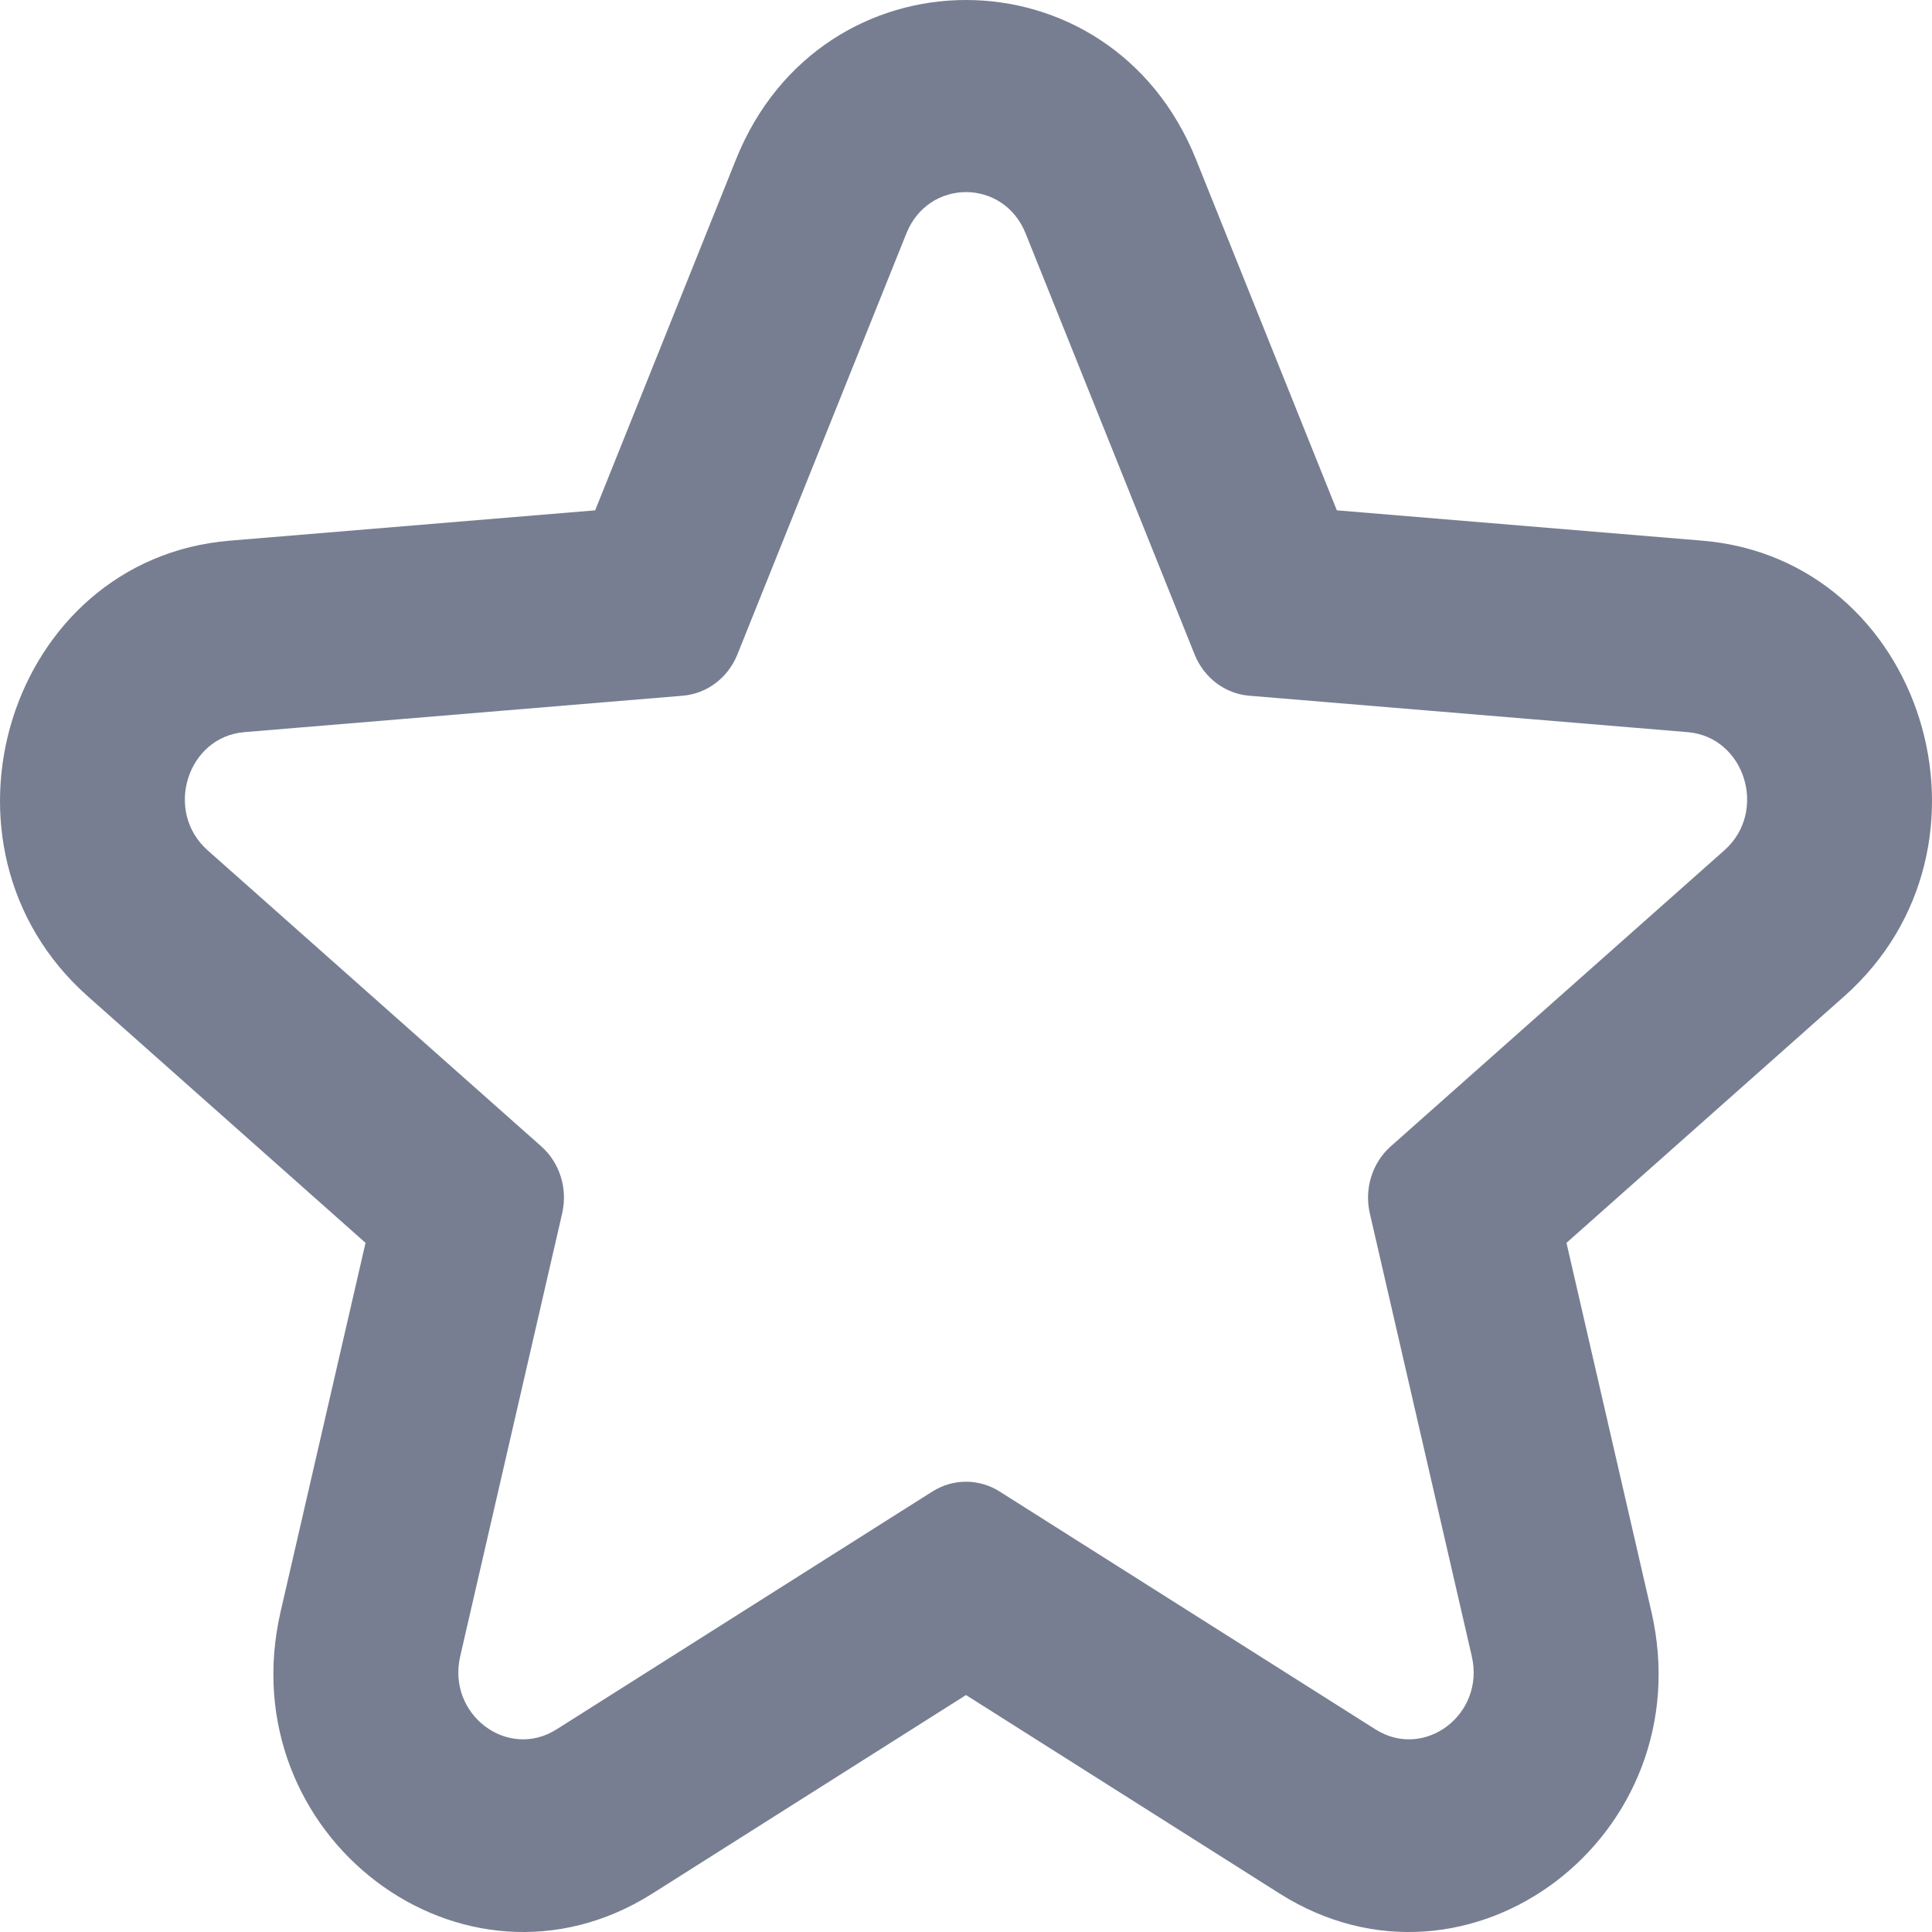
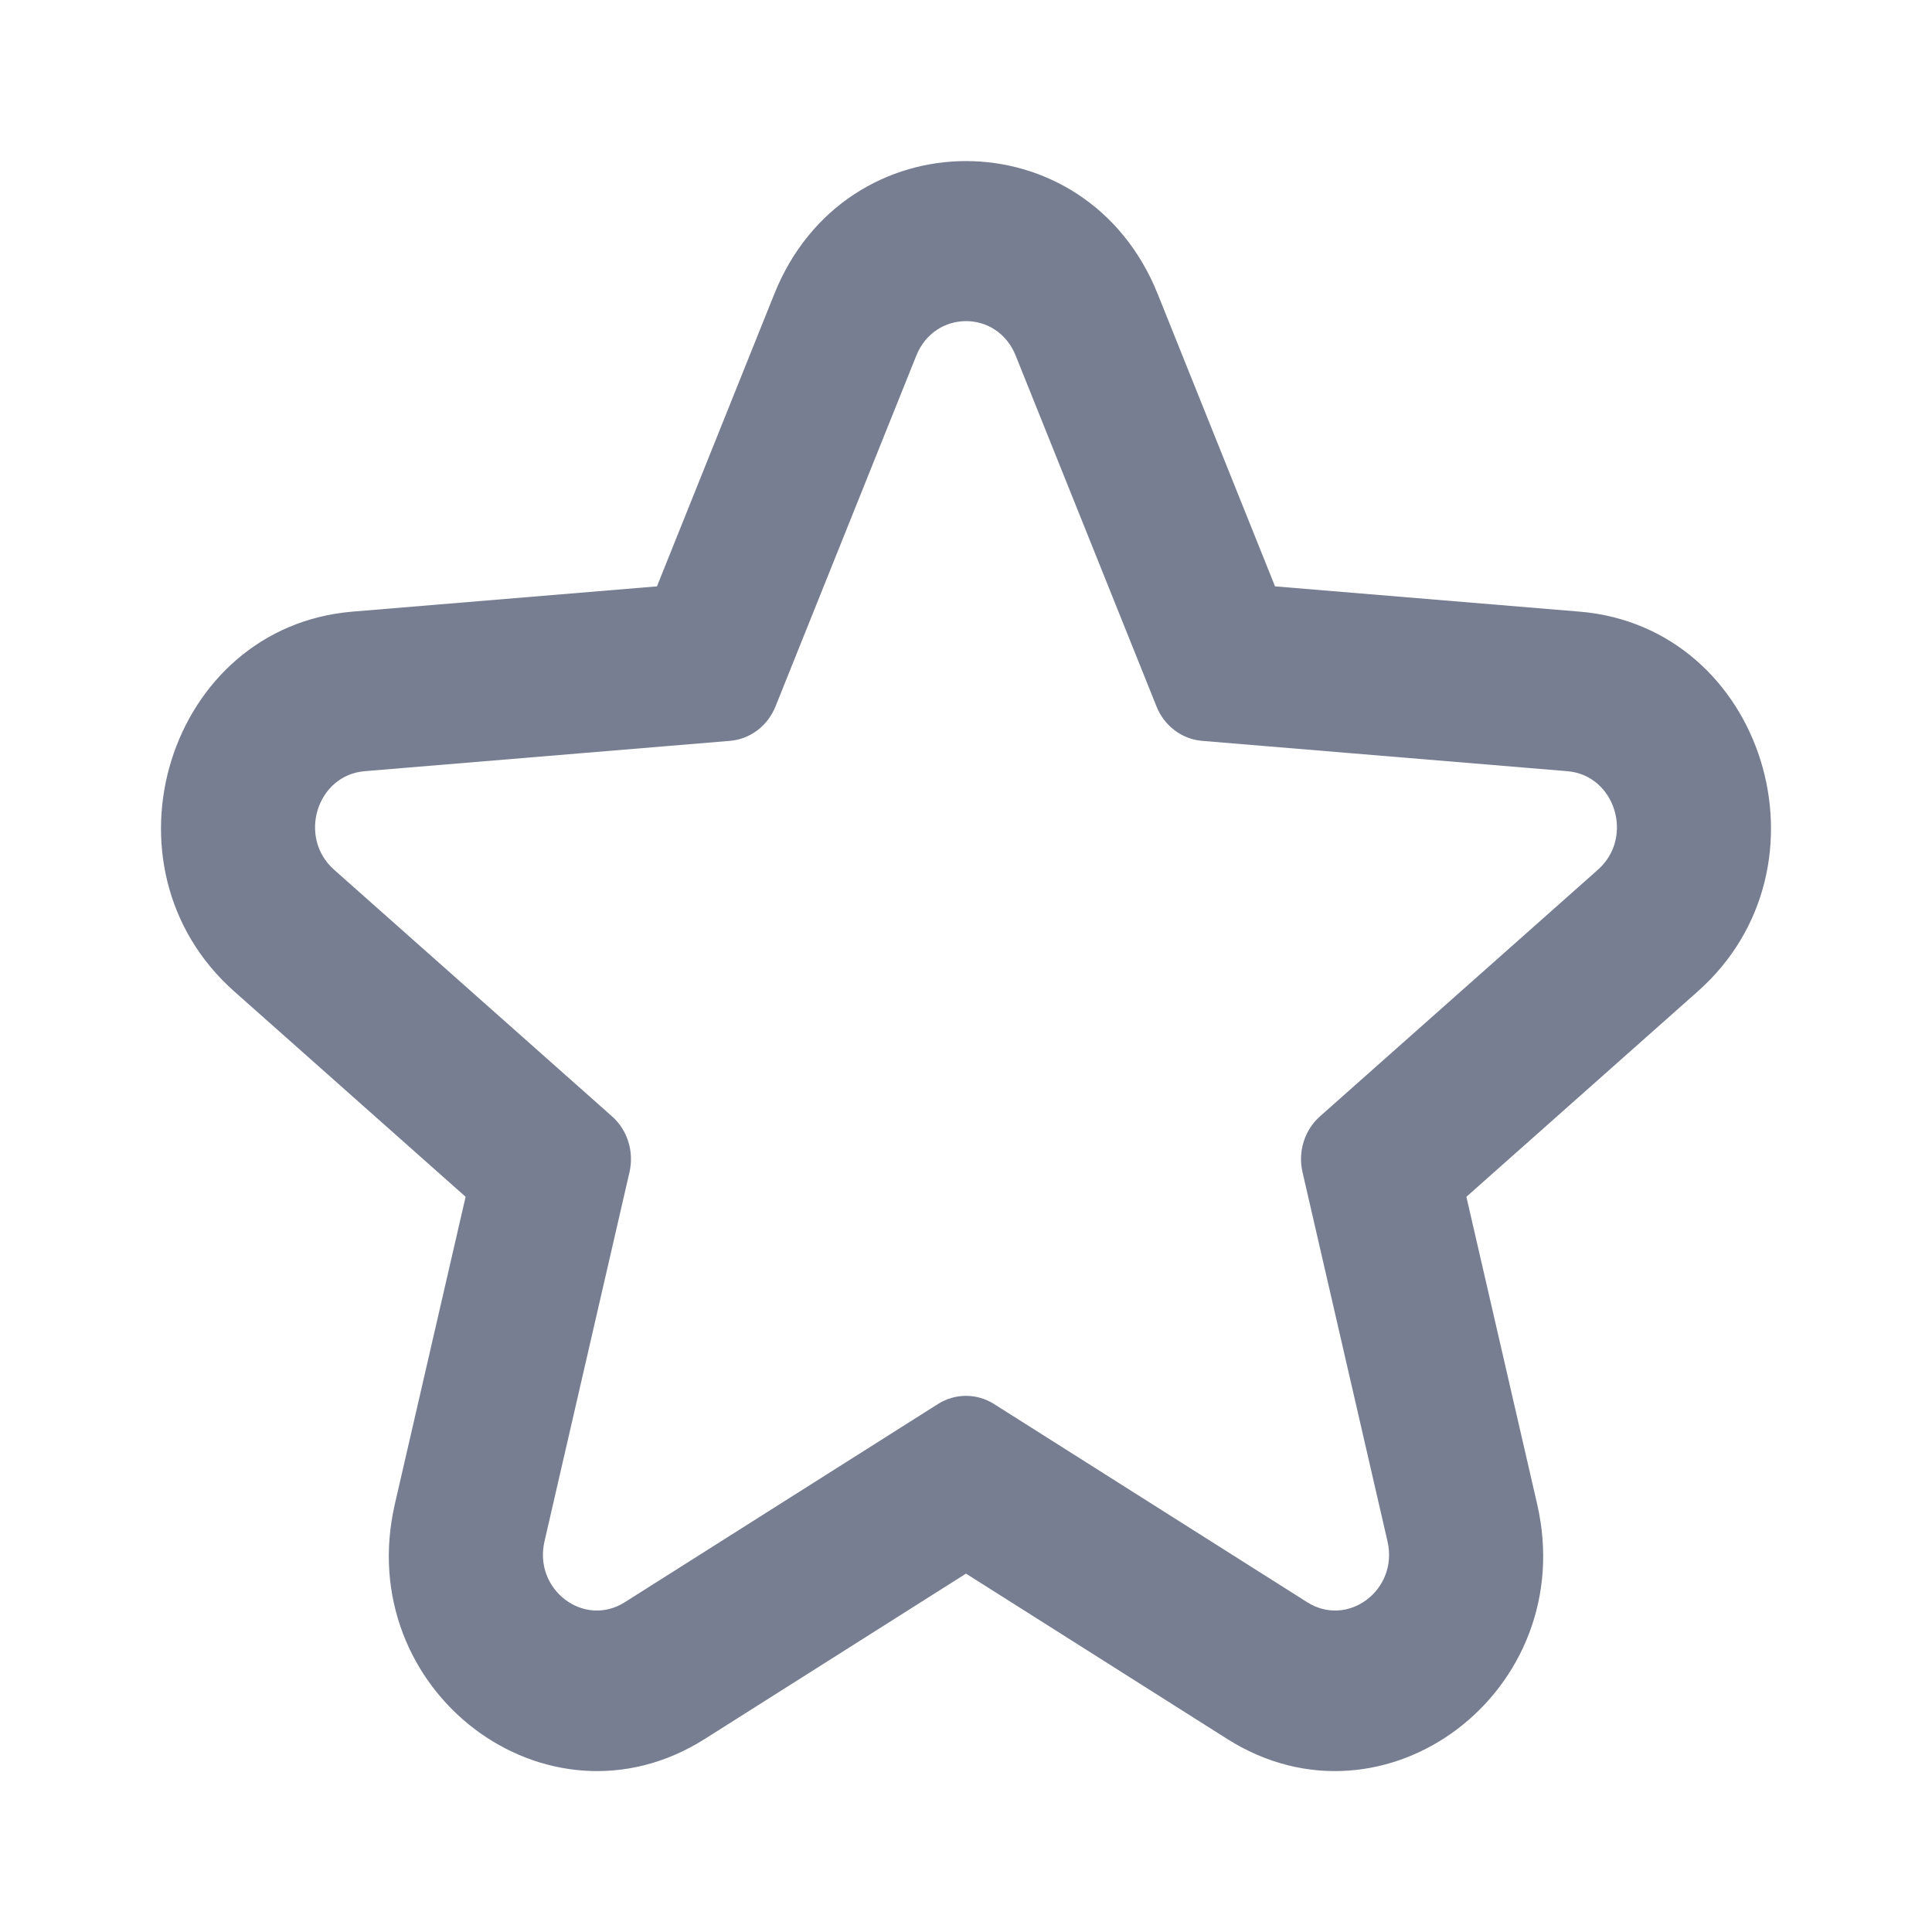
- <svg xmlns="http://www.w3.org/2000/svg" width="20" height="20" viewBox="0 0 20 20" fill="none">
-   <path fill-rule="evenodd" clip-rule="evenodd" d="M7.633 6.776C7.536 7.017 7.318 7.181 7.069 7.202L2.53 7.579C1.937 7.628 1.696 8.4 2.149 8.802L5.603 11.867C5.795 12.037 5.878 12.305 5.82 12.559L4.764 17.146C4.625 17.747 5.254 18.224 5.762 17.902L9.652 15.44C9.866 15.305 10.134 15.305 10.348 15.44L14.238 17.902C14.746 18.224 15.375 17.747 15.236 17.146L14.18 12.559C14.122 12.305 14.205 12.037 14.397 11.867L17.851 8.802C18.304 8.4 18.063 7.628 17.47 7.579L12.931 7.202C12.682 7.181 12.464 7.017 12.367 6.776L10.617 2.416C10.388 1.846 9.612 1.846 9.383 2.416L7.633 6.776ZM13.839 5.283L12.381 1.65C11.498 -0.55 8.502 -0.55 7.619 1.65L6.161 5.283L2.378 5.597C0.088 5.787 -0.839 8.763 0.909 10.314L3.784 12.866L2.905 16.683C2.371 19.003 4.796 20.841 6.755 19.601L10 17.547L13.245 19.601C15.204 20.841 17.629 19.003 17.095 16.683L16.216 12.866L19.091 10.314C20.839 8.763 19.912 5.787 17.622 5.597L13.839 5.283Z" fill="#777E91" />
+ <svg xmlns="http://www.w3.org/2000/svg" width="24" height="24" viewBox="0 0 24 24" fill="none">
+   <path fill-rule="evenodd" clip-rule="evenodd" d="M9.633 8.777C9.536 9.018 9.318 9.182 9.069 9.203L4.53 9.58C3.937 9.629 3.696 10.4 4.149 10.803L7.603 13.868C7.795 14.038 7.878 14.305 7.82 14.56L6.764 19.147C6.625 19.748 7.254 20.225 7.762 19.903L11.652 17.441C11.866 17.306 12.134 17.306 12.348 17.441L16.238 19.903C16.746 20.225 17.375 19.748 17.236 19.147L16.18 14.56C16.122 14.305 16.205 14.038 16.397 13.868L19.851 10.803C20.304 10.4 20.063 9.629 19.47 9.58L14.931 9.203C14.682 9.182 14.464 9.018 14.367 8.777L12.617 4.417C12.388 3.846 11.612 3.847 11.383 4.417L9.633 8.777ZM15.839 7.284L14.381 3.651C13.498 1.451 10.502 1.451 9.619 3.651L8.161 7.284L4.378 7.598C2.088 7.788 1.161 10.764 2.909 12.315L5.784 14.867L4.905 18.684C4.371 21.004 6.796 22.842 8.755 21.602L12 19.548L15.245 21.602C17.204 22.842 19.629 21.004 19.095 18.684L18.216 14.867L21.091 12.315C22.839 10.764 21.912 7.788 19.622 7.598L15.839 7.284Z" fill="#777E91" />
</svg>
